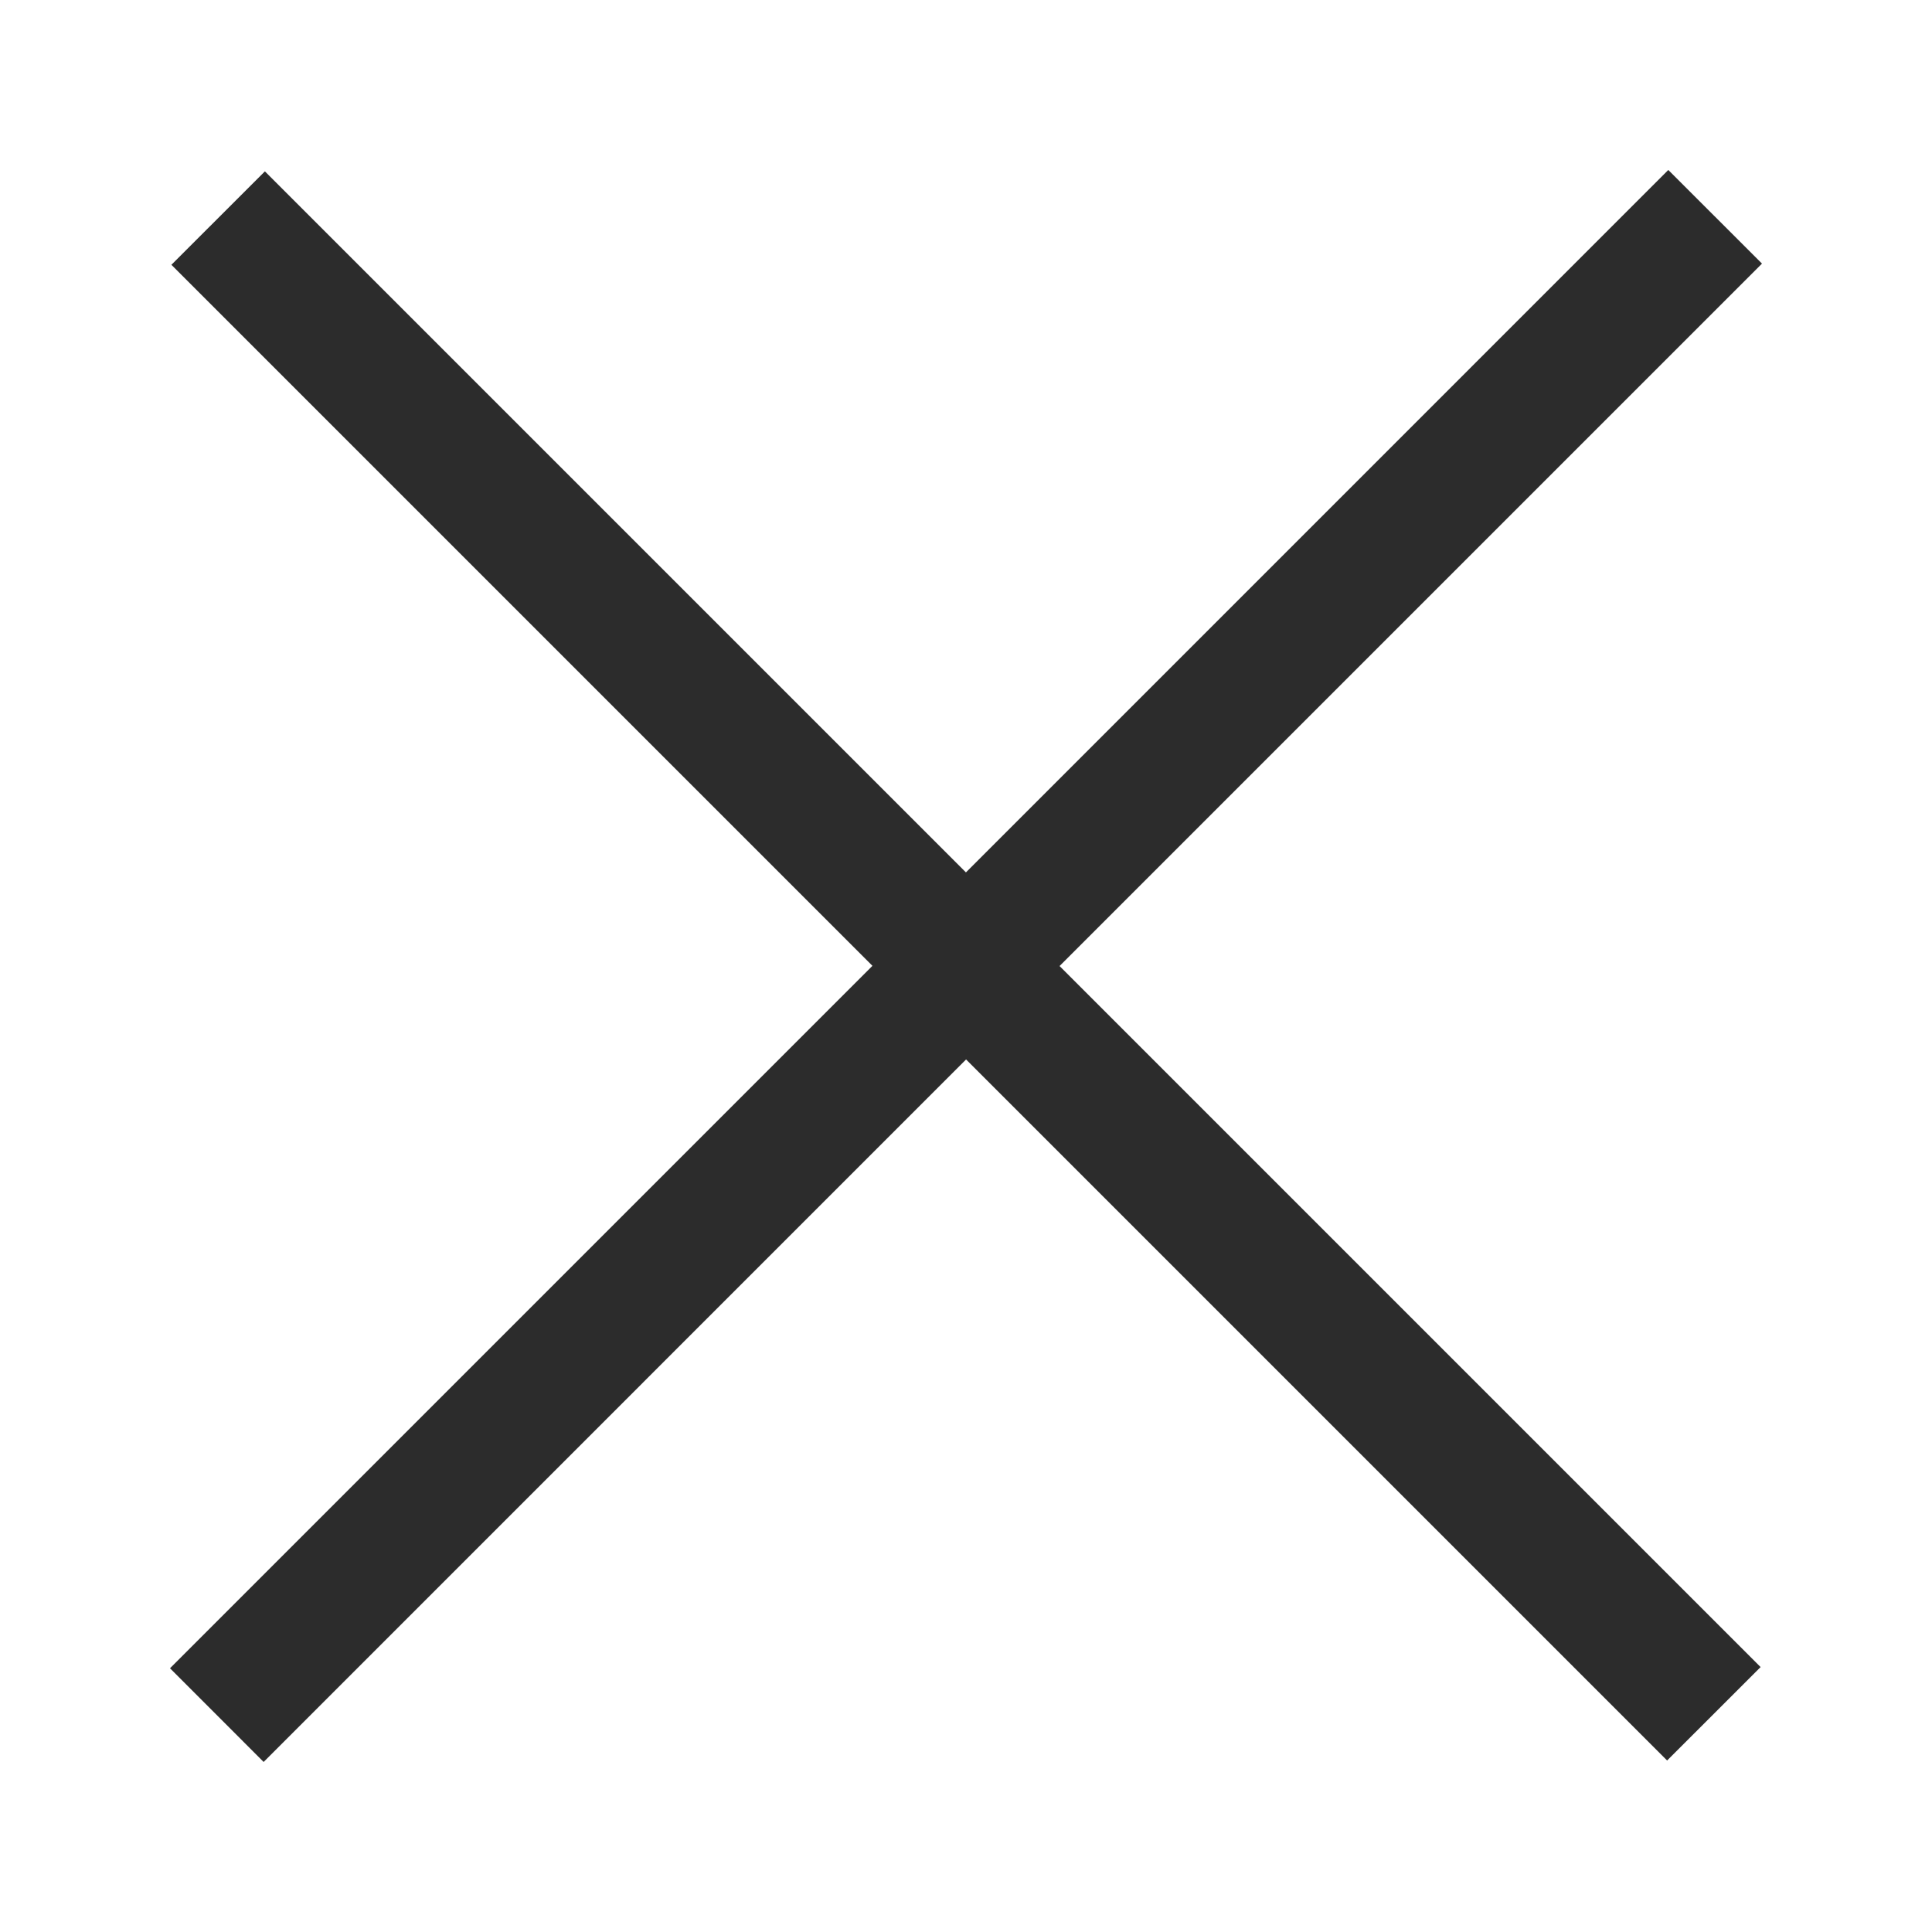
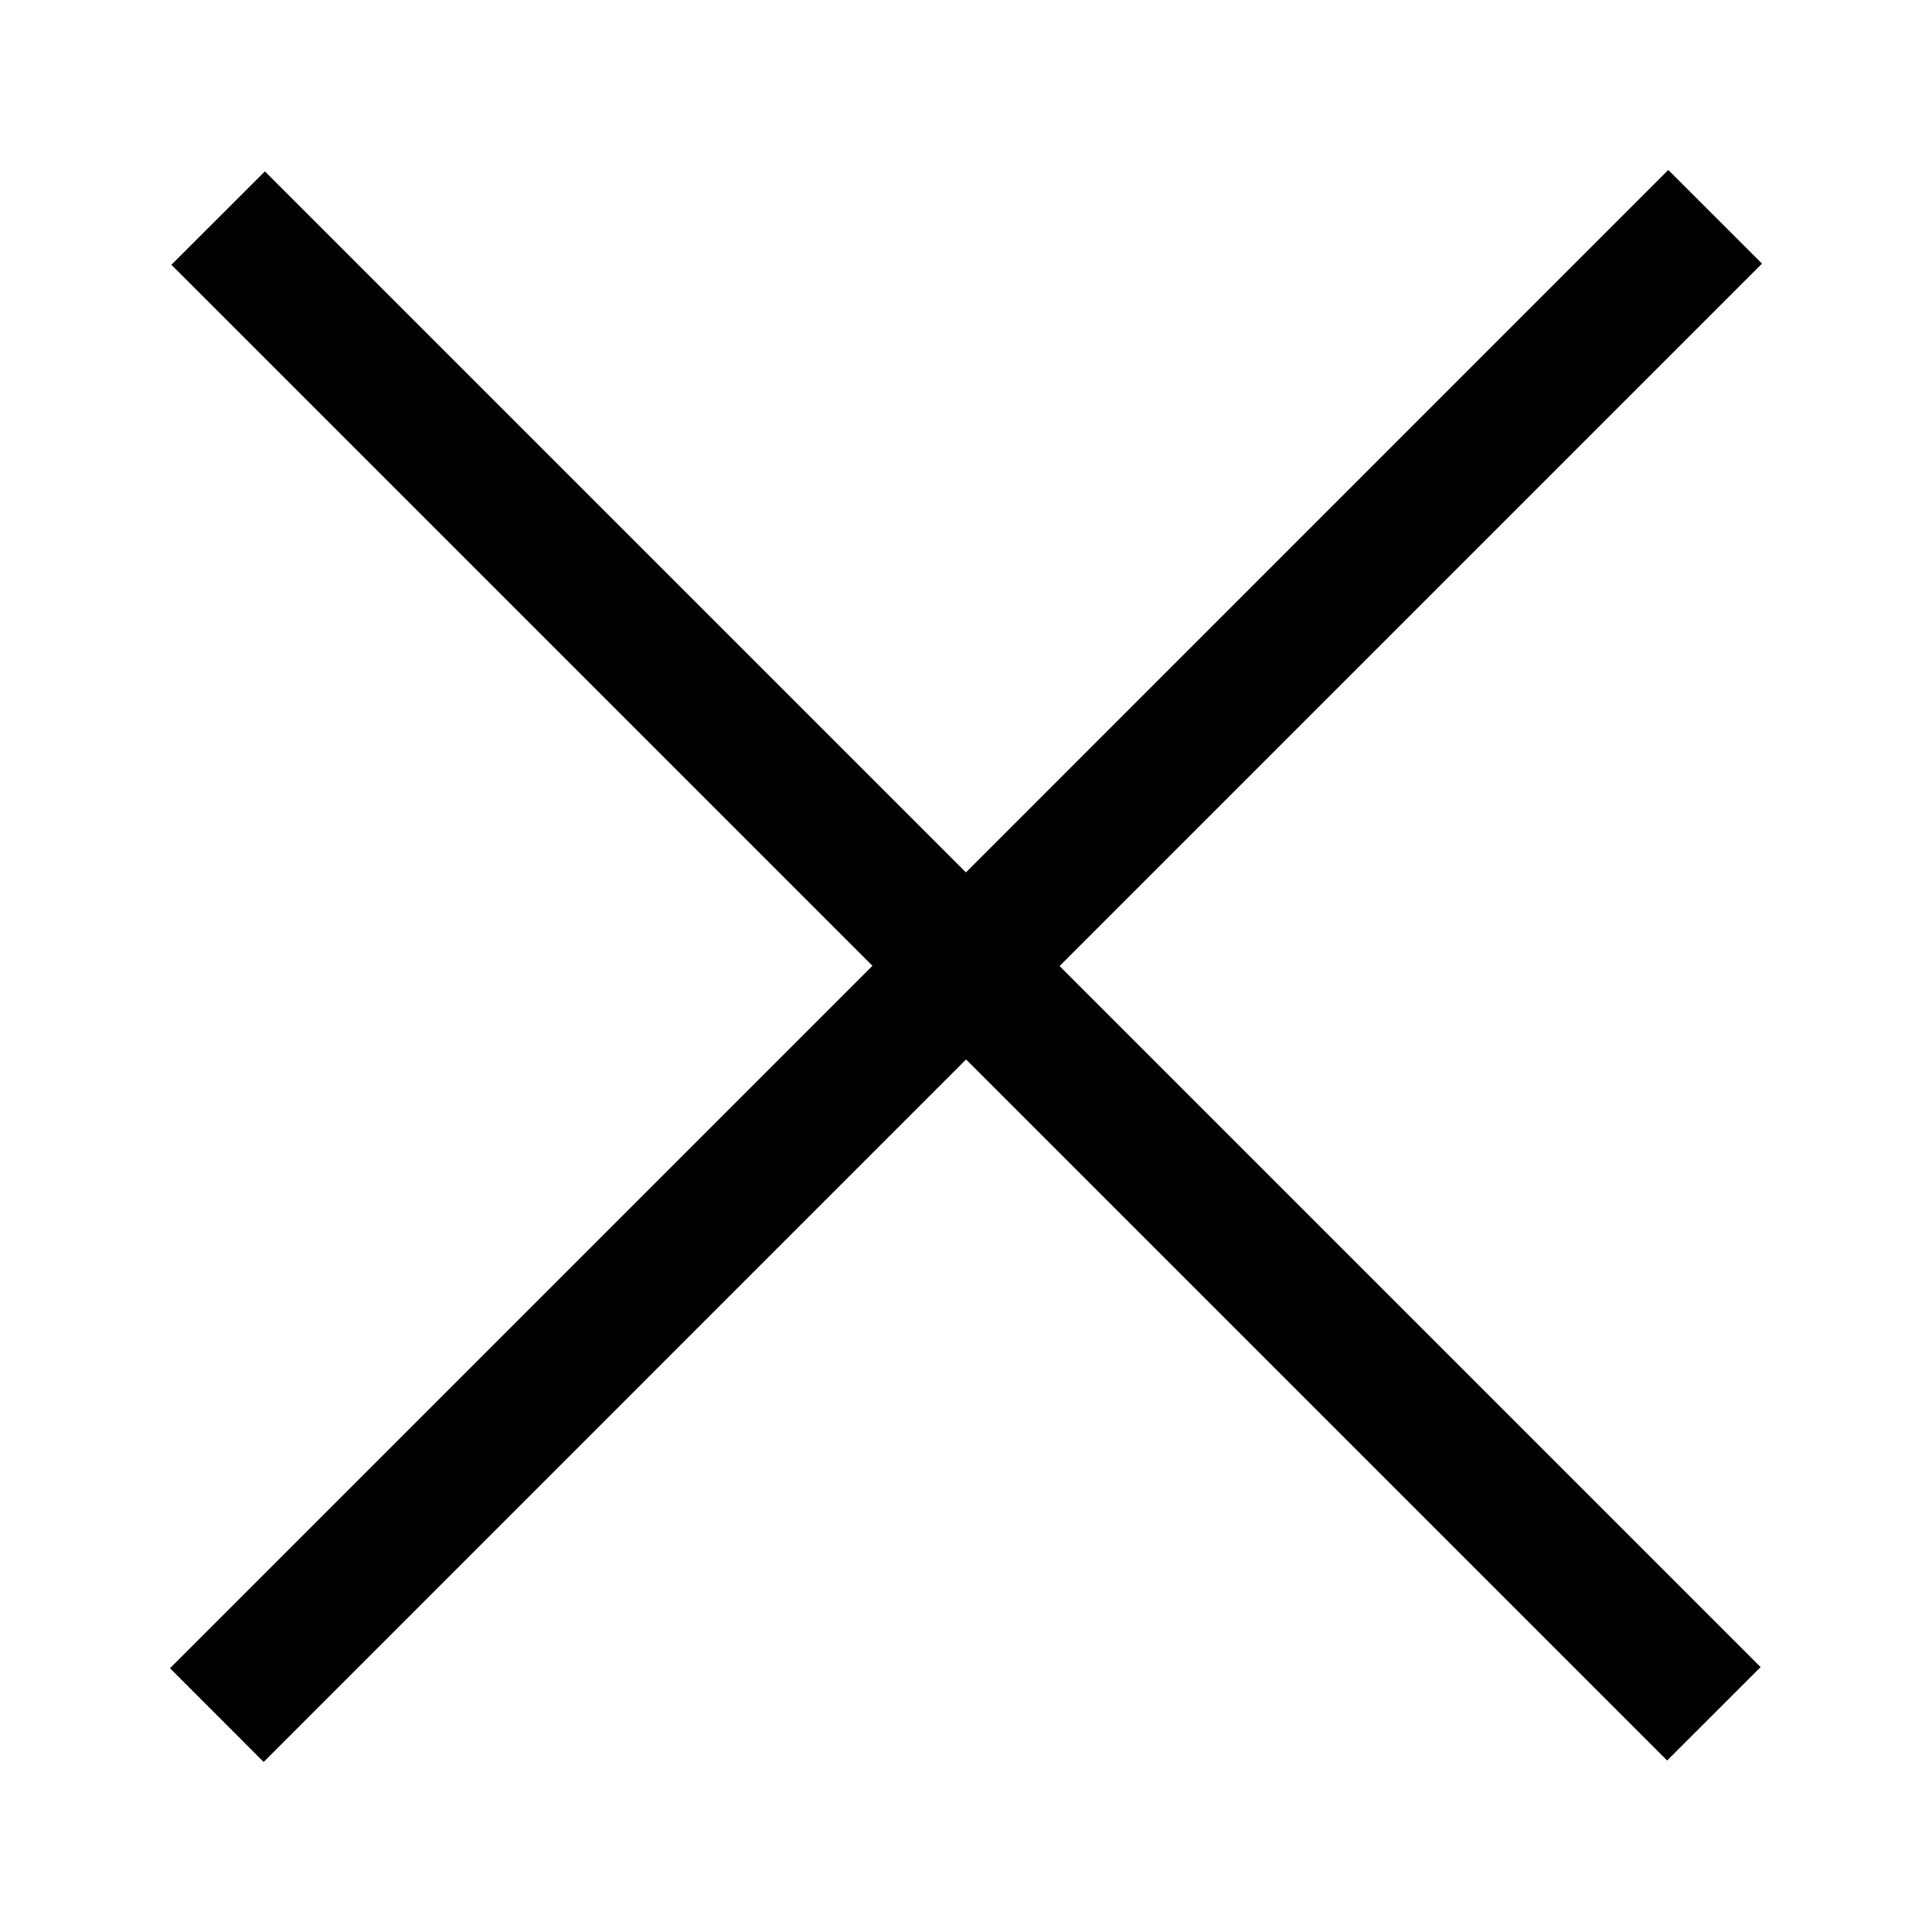
- <svg xmlns="http://www.w3.org/2000/svg" t="1552137889503" class="icon" style="" viewBox="0 0 1024 1024" version="1.1" p-id="1596" width="200" height="200">
+ <svg xmlns="http://www.w3.org/2000/svg" t="1552876114998" class="icon" style="" viewBox="0 0 1024 1024" version="1.1" p-id="4832" width="200" height="200">
  <defs>
    <style type="text/css" />
  </defs>
-   <path d="M933.893 139.716L884.231 90.09 511.965 462.391 140.4 90.827 90.844 140.348 462.409 511.912 90.107 884.214 139.734 933.875 512.035 561.538 883.6 933.103 933.156 883.582 561.591 512.018Z" fill="#2c2c2c" p-id="1597" />
+   <path d="M933.893 139.716L884.231 90.09 511.965 462.391 140.4 90.827 90.844 140.348 462.409 511.912 90.107 884.214 139.734 933.875 512.035 561.538 883.6 933.103 933.156 883.582 561.591 512.018Z" p-id="4833" />
</svg>
